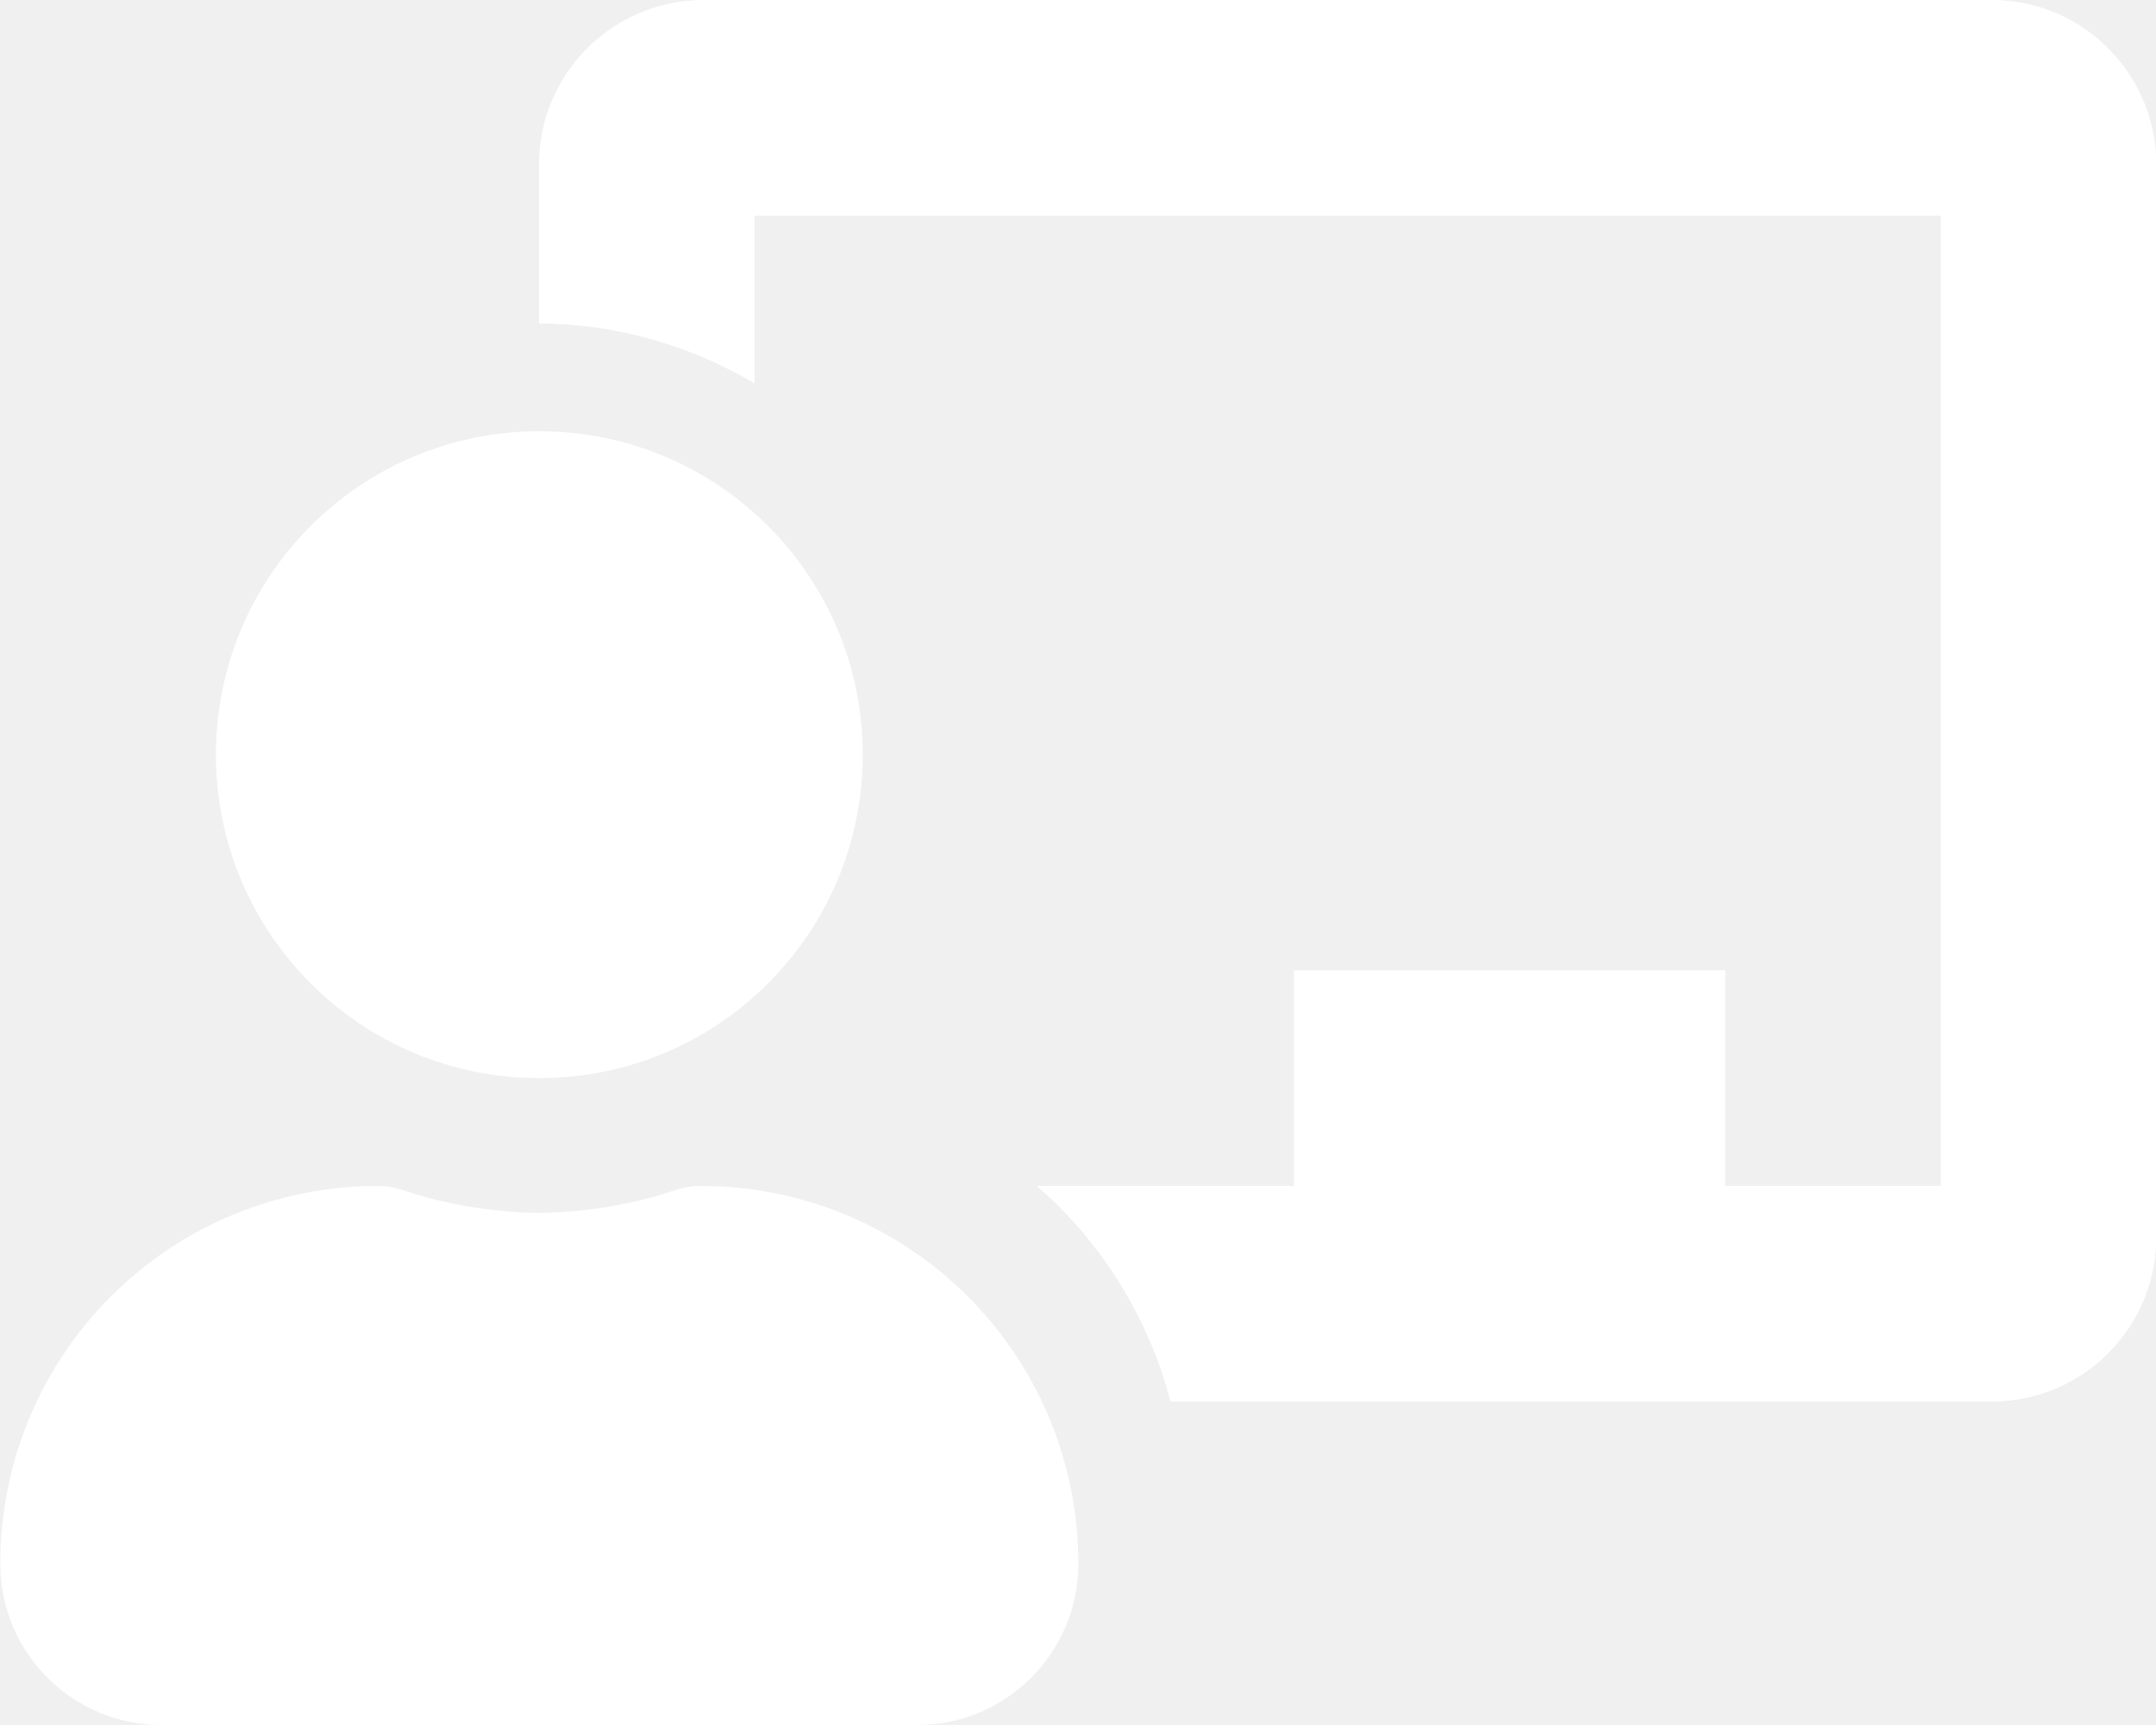
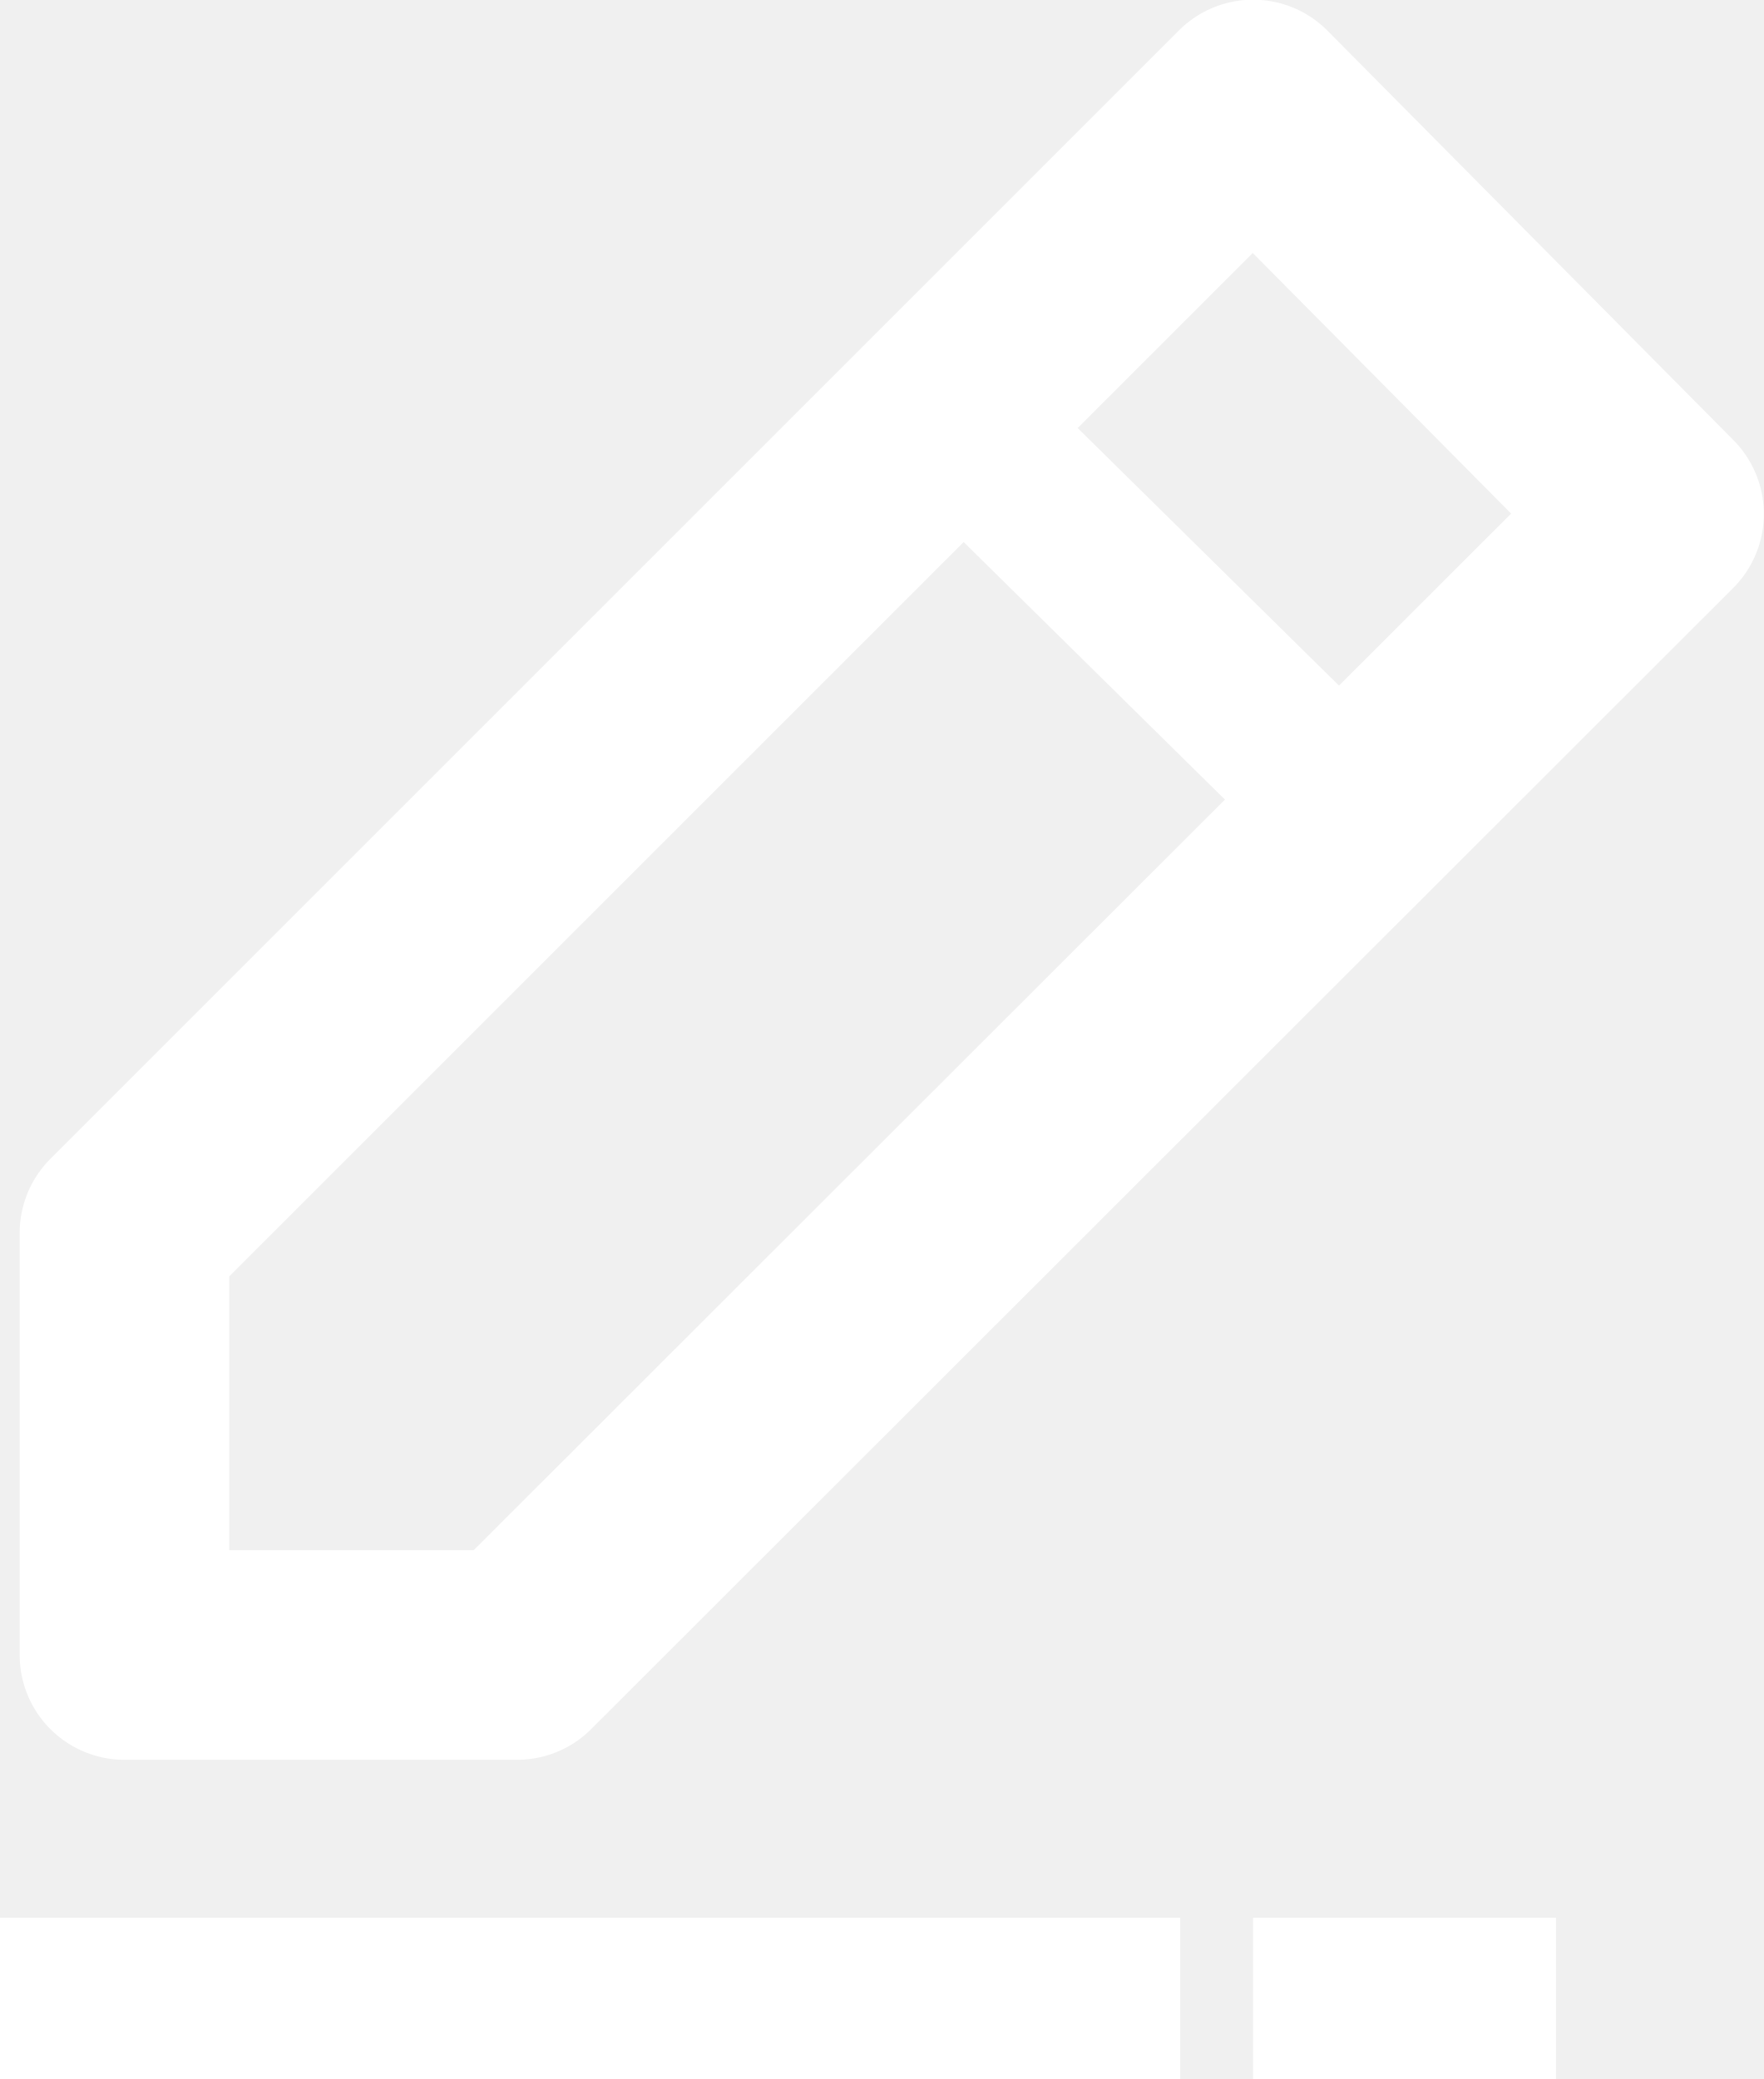
- <svg xmlns="http://www.w3.org/2000/svg" width="13" height="10.4" viewBox="0 0 13 10.4">
-   <path id="패스_5485" data-name="패스 5485" d="M4.223,7.15a.465.465,0,0,0-.143.022,2.679,2.679,0,0,1-.832.14,2.682,2.682,0,0,1-.832-.14.463.463,0,0,0-.143-.022A2.275,2.275,0,0,0,0,9.438a.972.972,0,0,0,.975.962h4.55A.972.972,0,0,0,6.5,9.438,2.275,2.275,0,0,0,4.223,7.15ZM3.248,6.5A1.95,1.95,0,1,0,1.3,4.55,1.95,1.95,0,0,0,3.248,6.5ZM12.023,0h-7.8a.993.993,0,0,0-.975,1.007V1.95a2.57,2.57,0,0,1,1.3.362V1.3H11.7V7.15H10.4V5.85H7.8v1.3H6.25a2.589,2.589,0,0,1,.806,1.3h4.967A.993.993,0,0,0,13,7.443V1.007A.993.993,0,0,0,12.023,0Z" transform="translate(0.002)" fill="#fff" />
+ <svg xmlns="http://www.w3.org/2000/svg" xmlns:xlink="http://www.w3.org/1999/xlink" width="10.94" height="12.896" viewBox="0 0 10.94 12.896">
+   <defs>
+     <clipPath id="clip">
+       <use xlink:href="#fill" />
+     </clipPath>
+     <clipPath id="clip-2">
+       <use xlink:href="#fill-2" />
+     </clipPath>
+   </defs>
+   <g id="그룹_1328" data-name="그룹 1328" transform="translate(-4.986 -3.552)">
+     <g id="사각형_3863" data-name="사각형 3863" transform="translate(4.986 15.448)" fill="none" stroke="#fff" stroke-linecap="round" stroke-linejoin="round" stroke-width="2.5">
+       <rect id="fill" width="7.32" height="1" stroke="none" />
+       <path d="M0,-0.25h7.32M6.07,0v1M7.32,1.25h-7.32M1.25,1v-1" fill="none" clip-path="url(#clip)" />
+     </g>
+     <g id="사각형_3864" data-name="사각형 3864" transform="translate(12.758 15.448)" fill="none" stroke="#fff" stroke-linecap="round" stroke-linejoin="round" stroke-width="2.5">
+       <rect id="fill-2" width="1.879" height="1" stroke="none" />
+       <path d="M0,-0.25h1.879M1.25,0v1M1.879,1.25h-1.879M0.629,1v-1" fill="none" clip-path="url(#clip-2)" />
+     </g>
+     <path id="패스_5532" data-name="패스 5532" d="M12.758,4.2l-7,7v2.618H8.193L15.276,6.74Z" fill="none" stroke="#fff" stroke-linecap="round" stroke-linejoin="round" stroke-width="1.3" />
+     <path id="패스_5533" data-name="패스 5533" d="M10.959,6.174l2.1,2.07" transform="translate(0.234 0.265)" fill="none" stroke="#fff" stroke-width="1" />
+   </g>
</svg>
